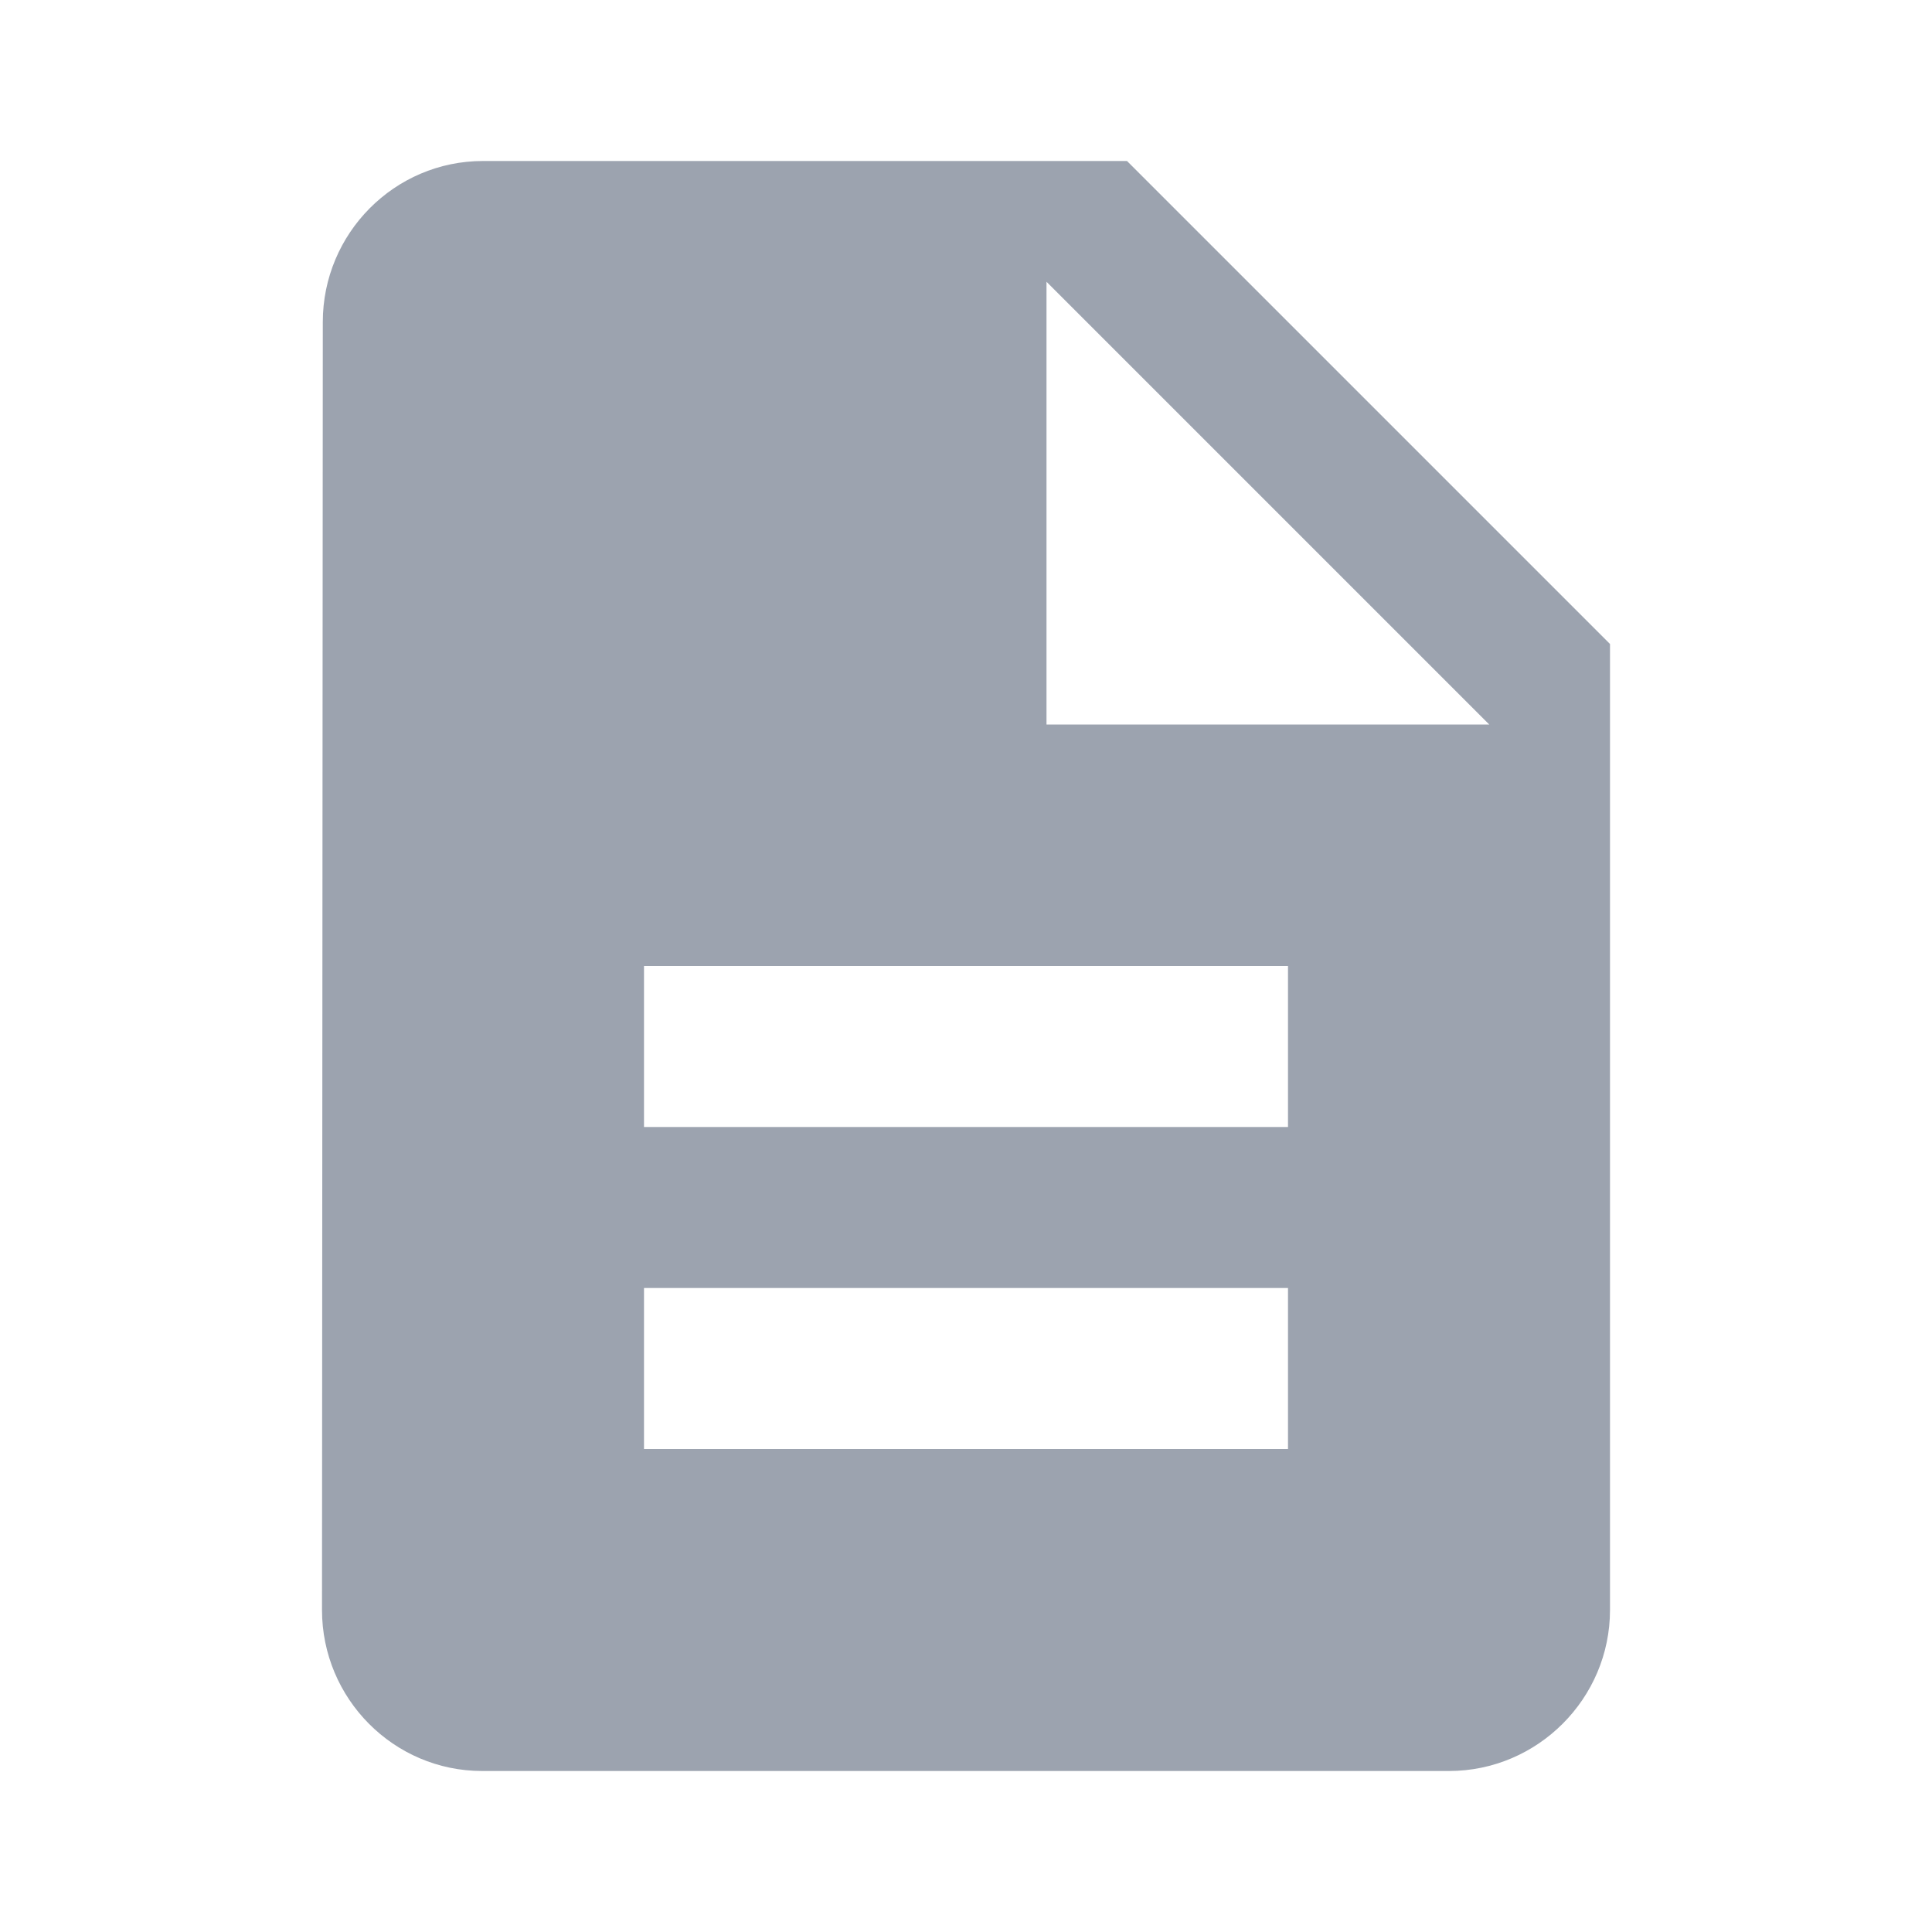
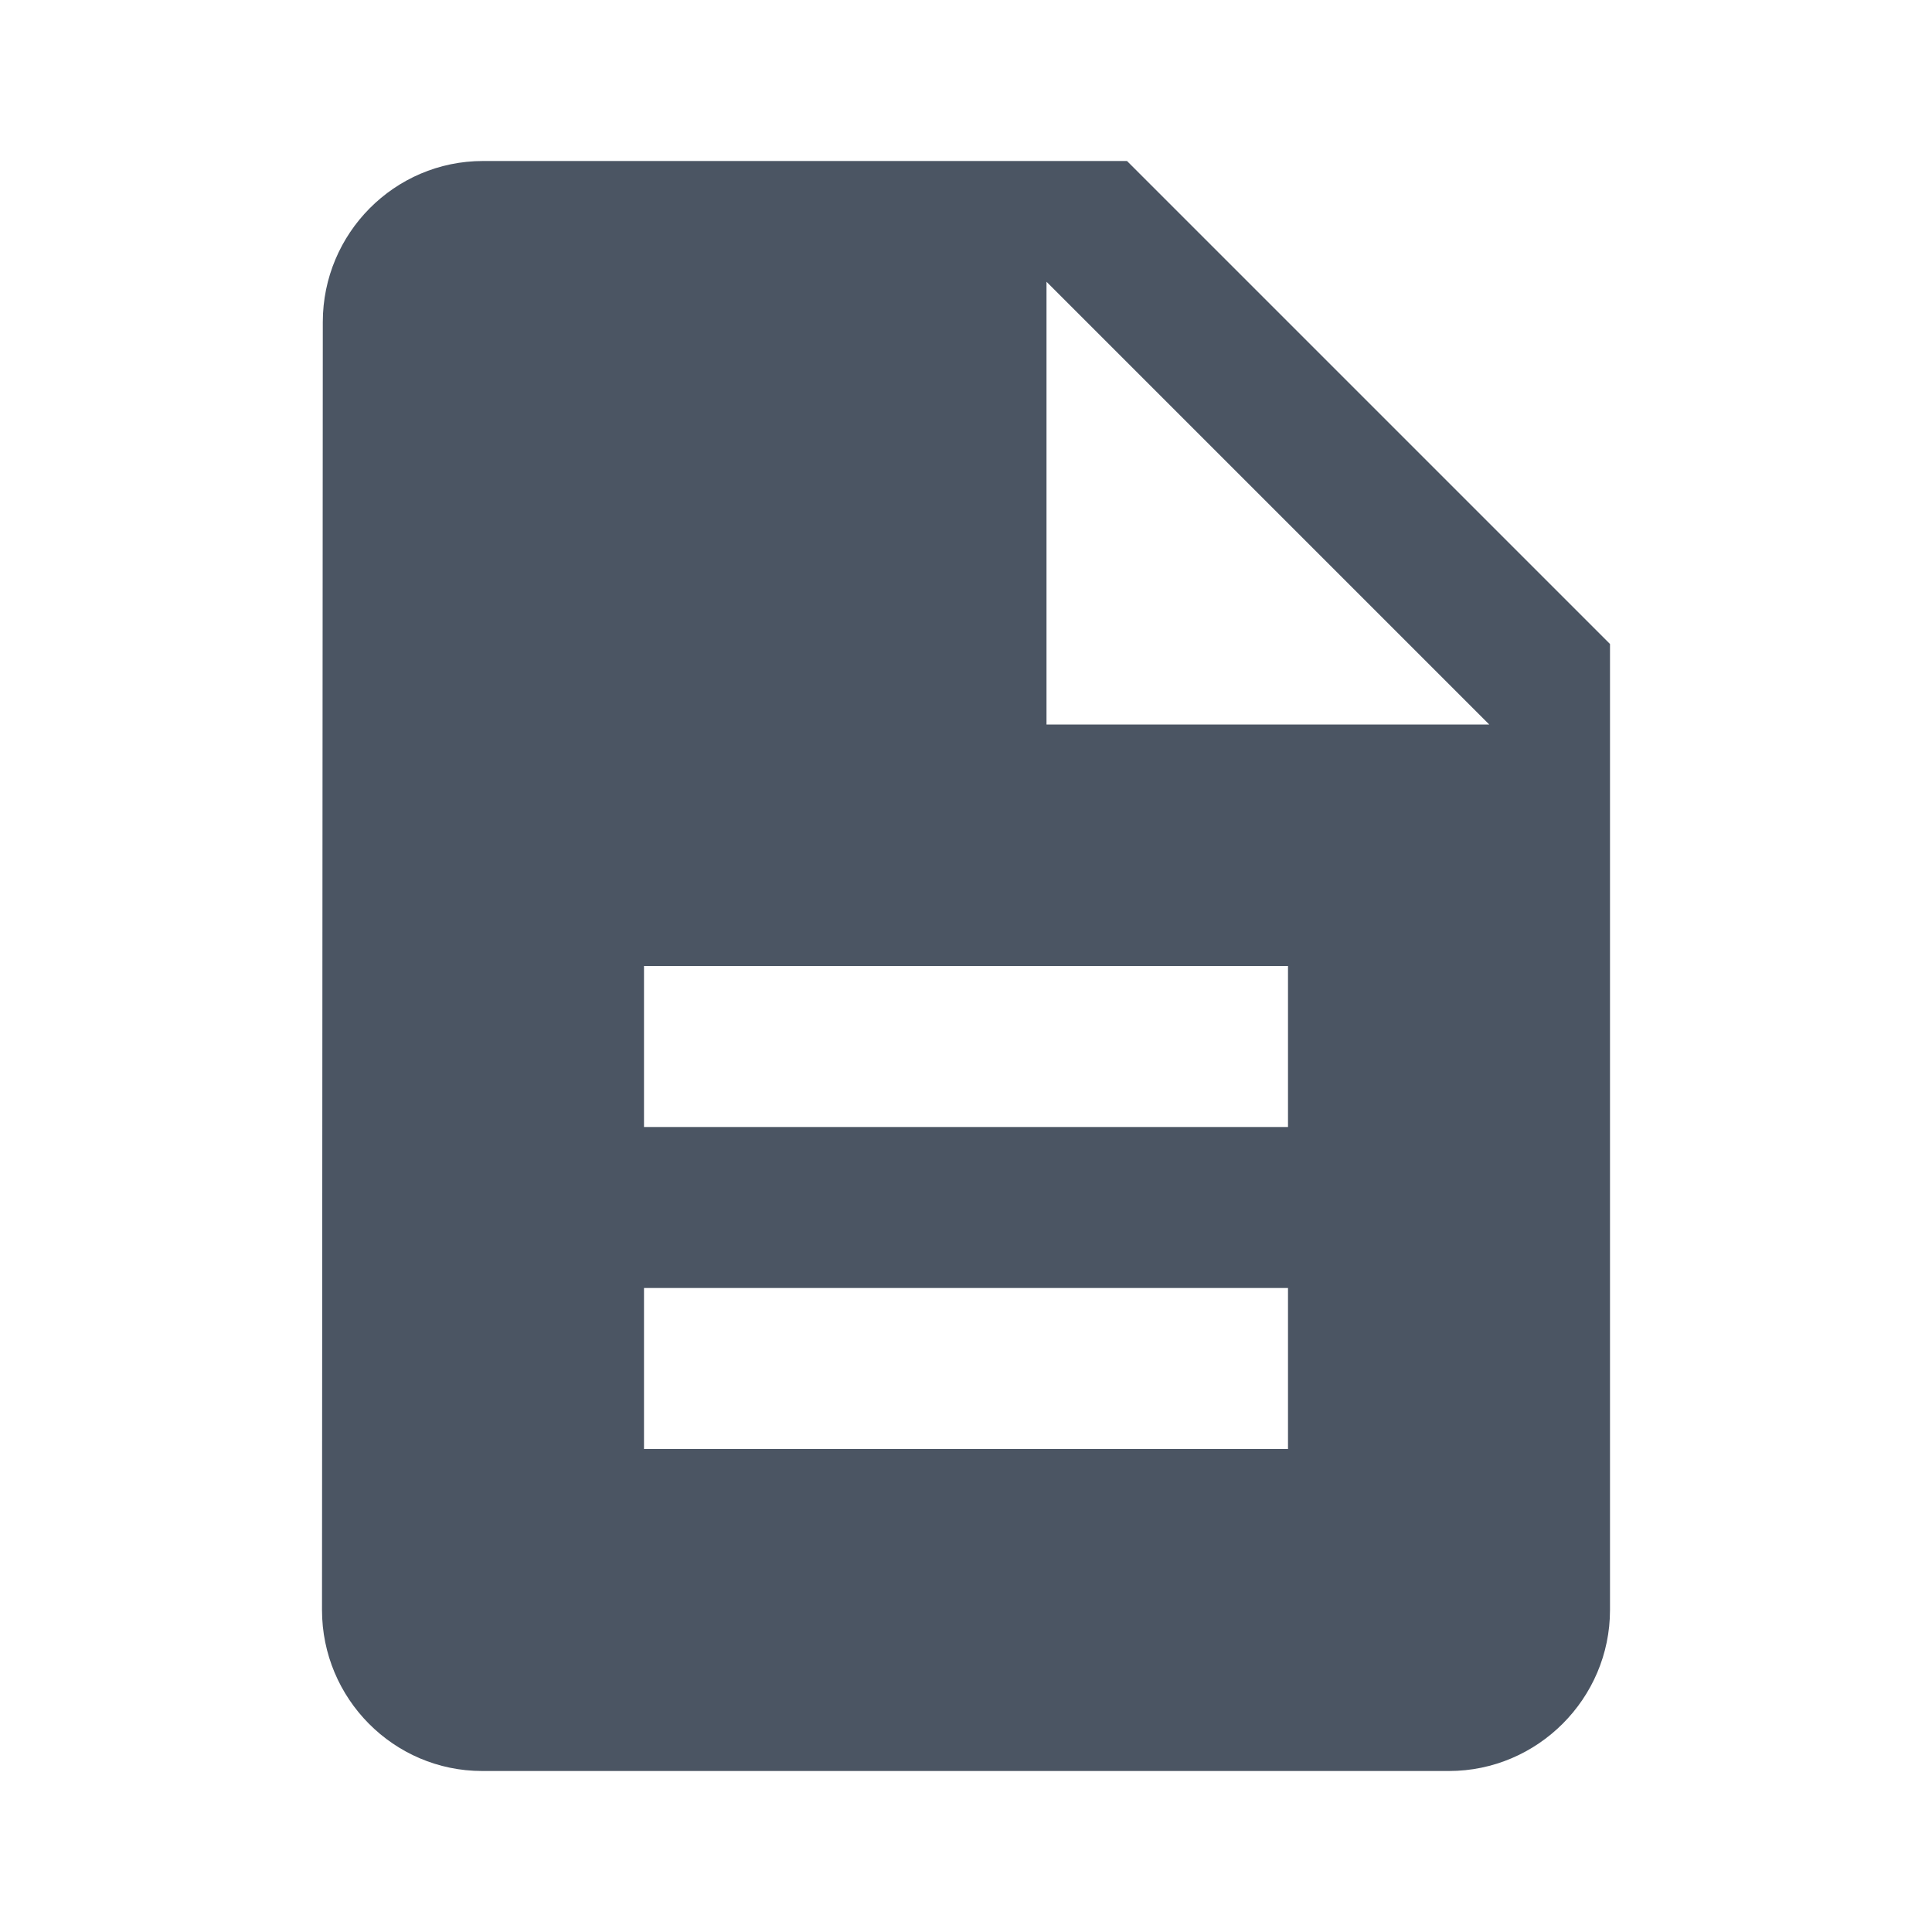
<svg xmlns="http://www.w3.org/2000/svg" viewBox="0 0 24 24">
-   <path d="M14 2H6c-1.1 0-1.99.9-1.99 2L4 20c0 1.1.89 2 1.99 2H18c1.1 0 2-.9 2-2V8l-6-6zm2 16H8v-2h8v2zm0-4H8v-2h8v2zm-3-5V3.5L18.5 9H13z" fill="#9ca3af" />
+   <path d="M14 2H6c-1.1 0-1.99.9-1.99 2L4 20c0 1.1.89 2 1.99 2H18c1.1 0 2-.9 2-2V8l-6-6zm2 16H8v-2h8v2zm0-4H8v-2h8v2zm-3-5V3.5L18.5 9H13z" fill="#4b5563" />
</svg>
